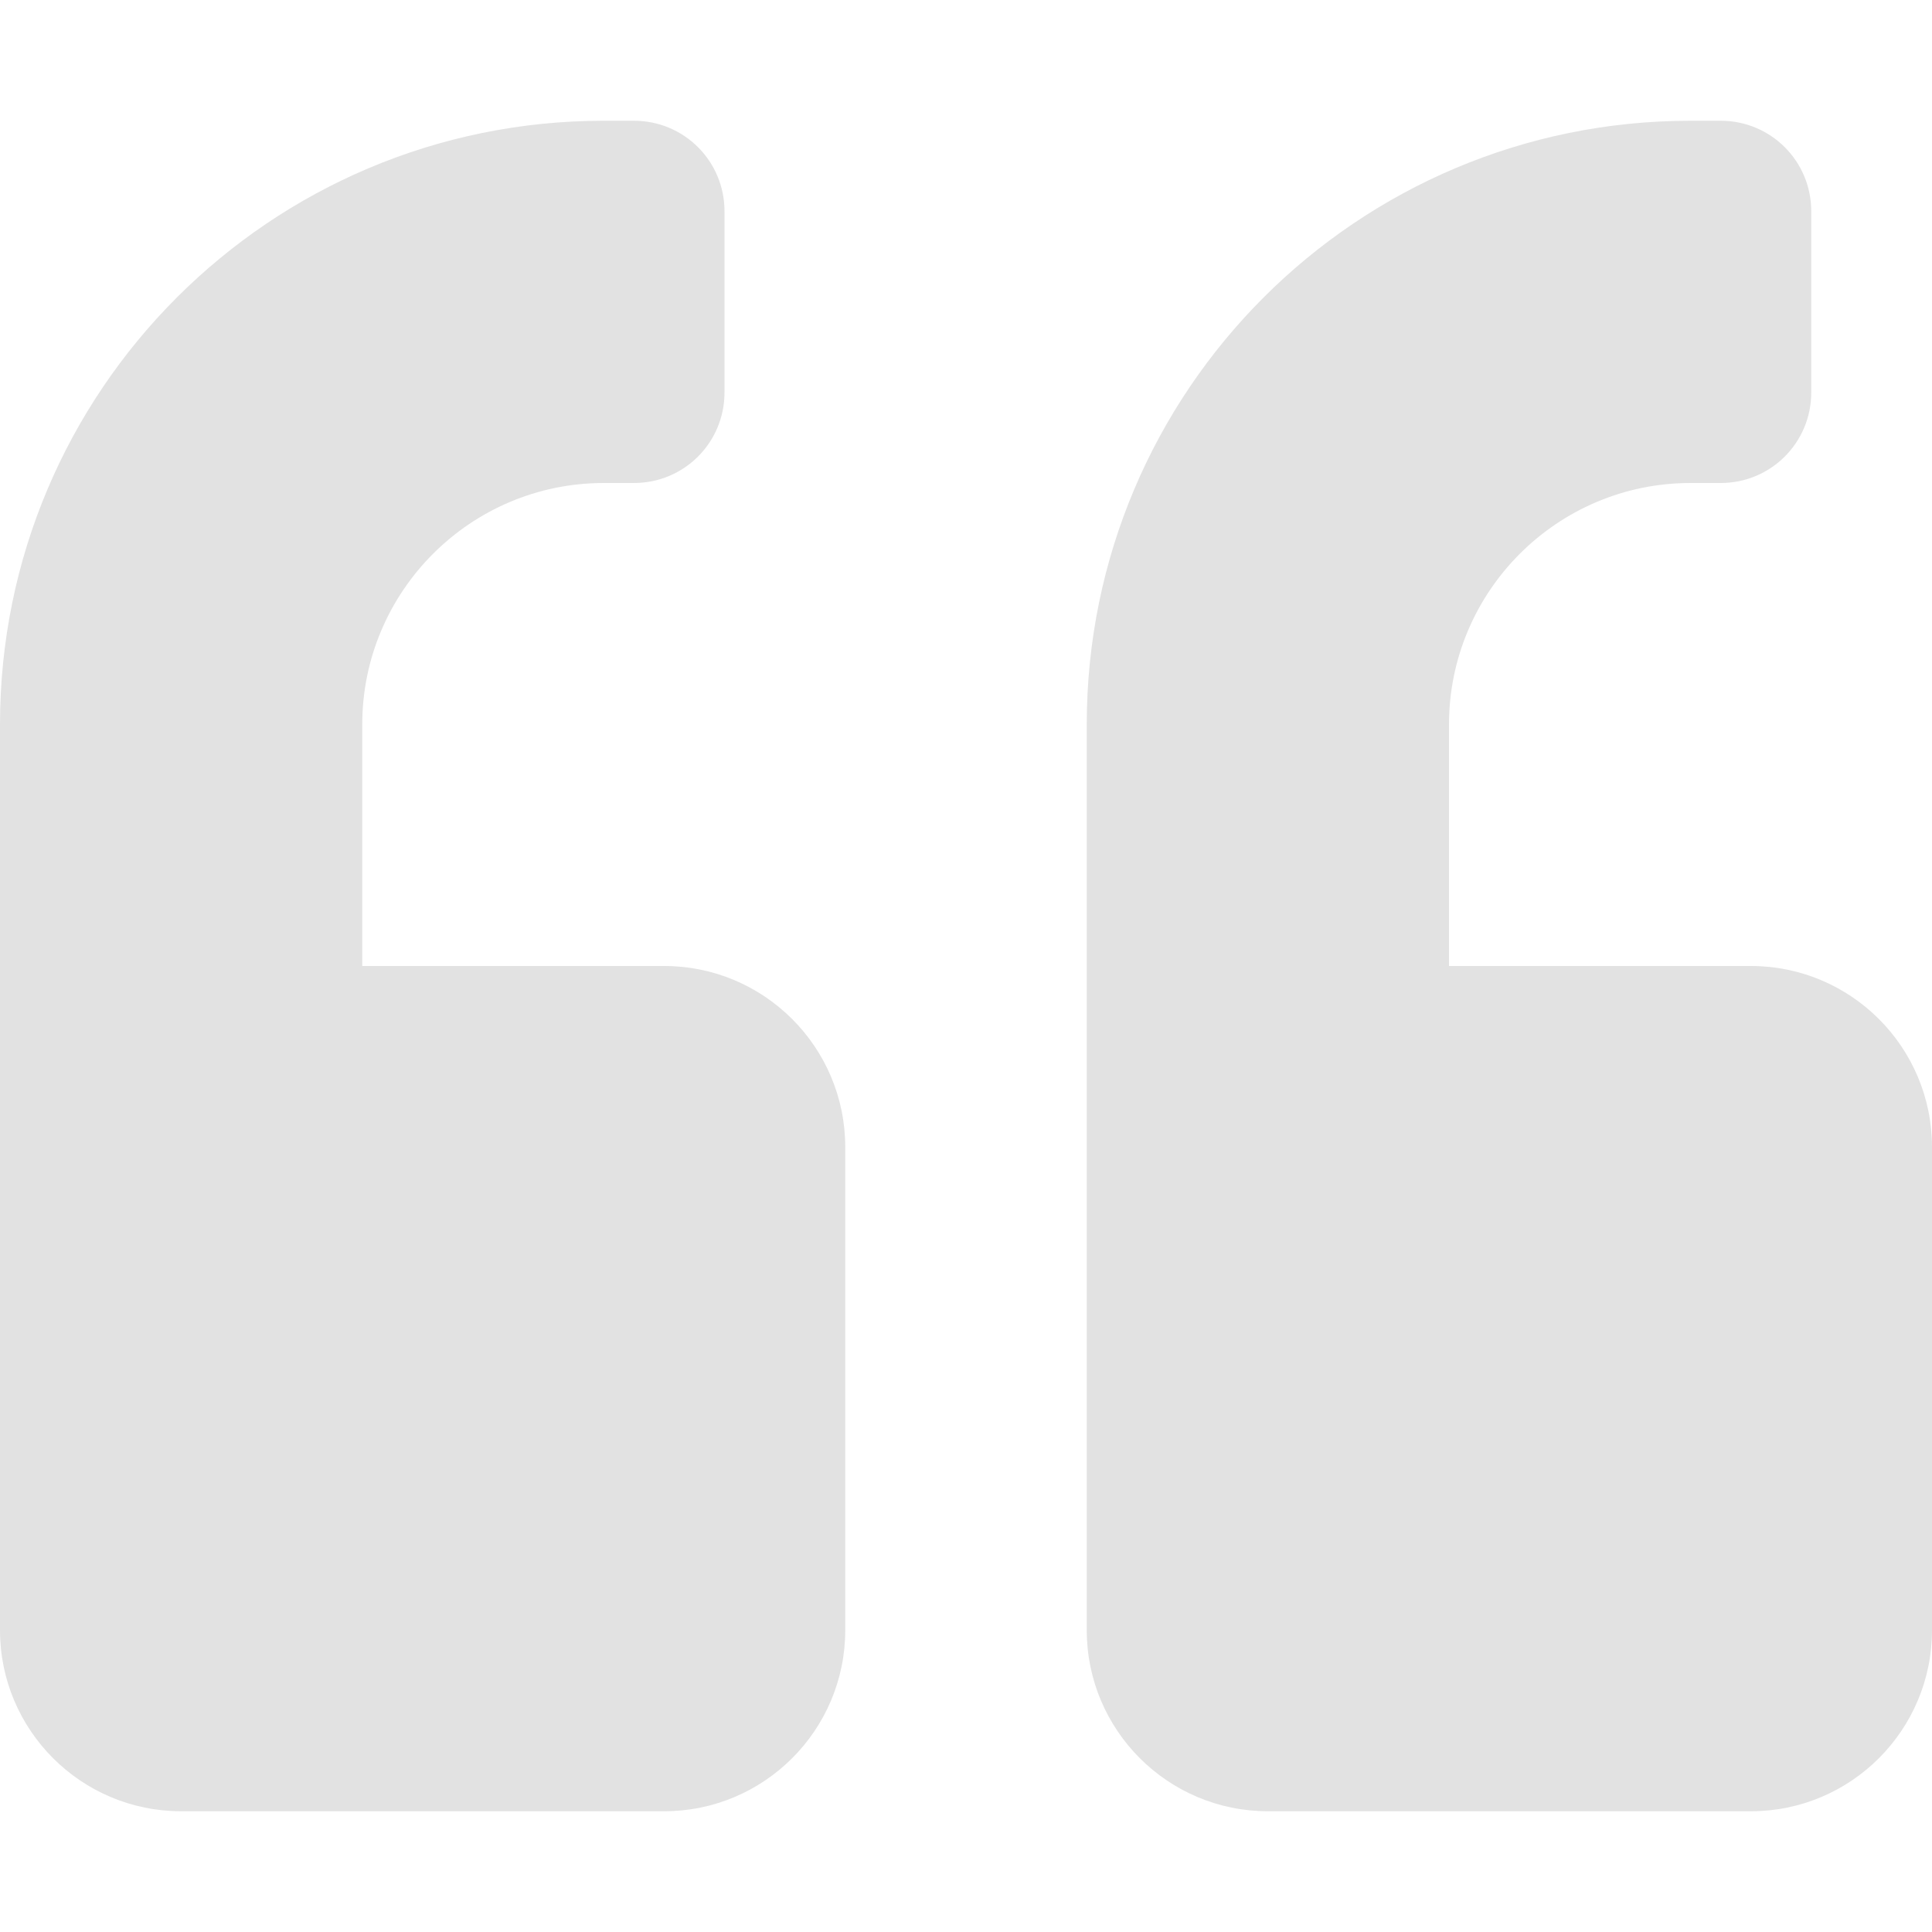
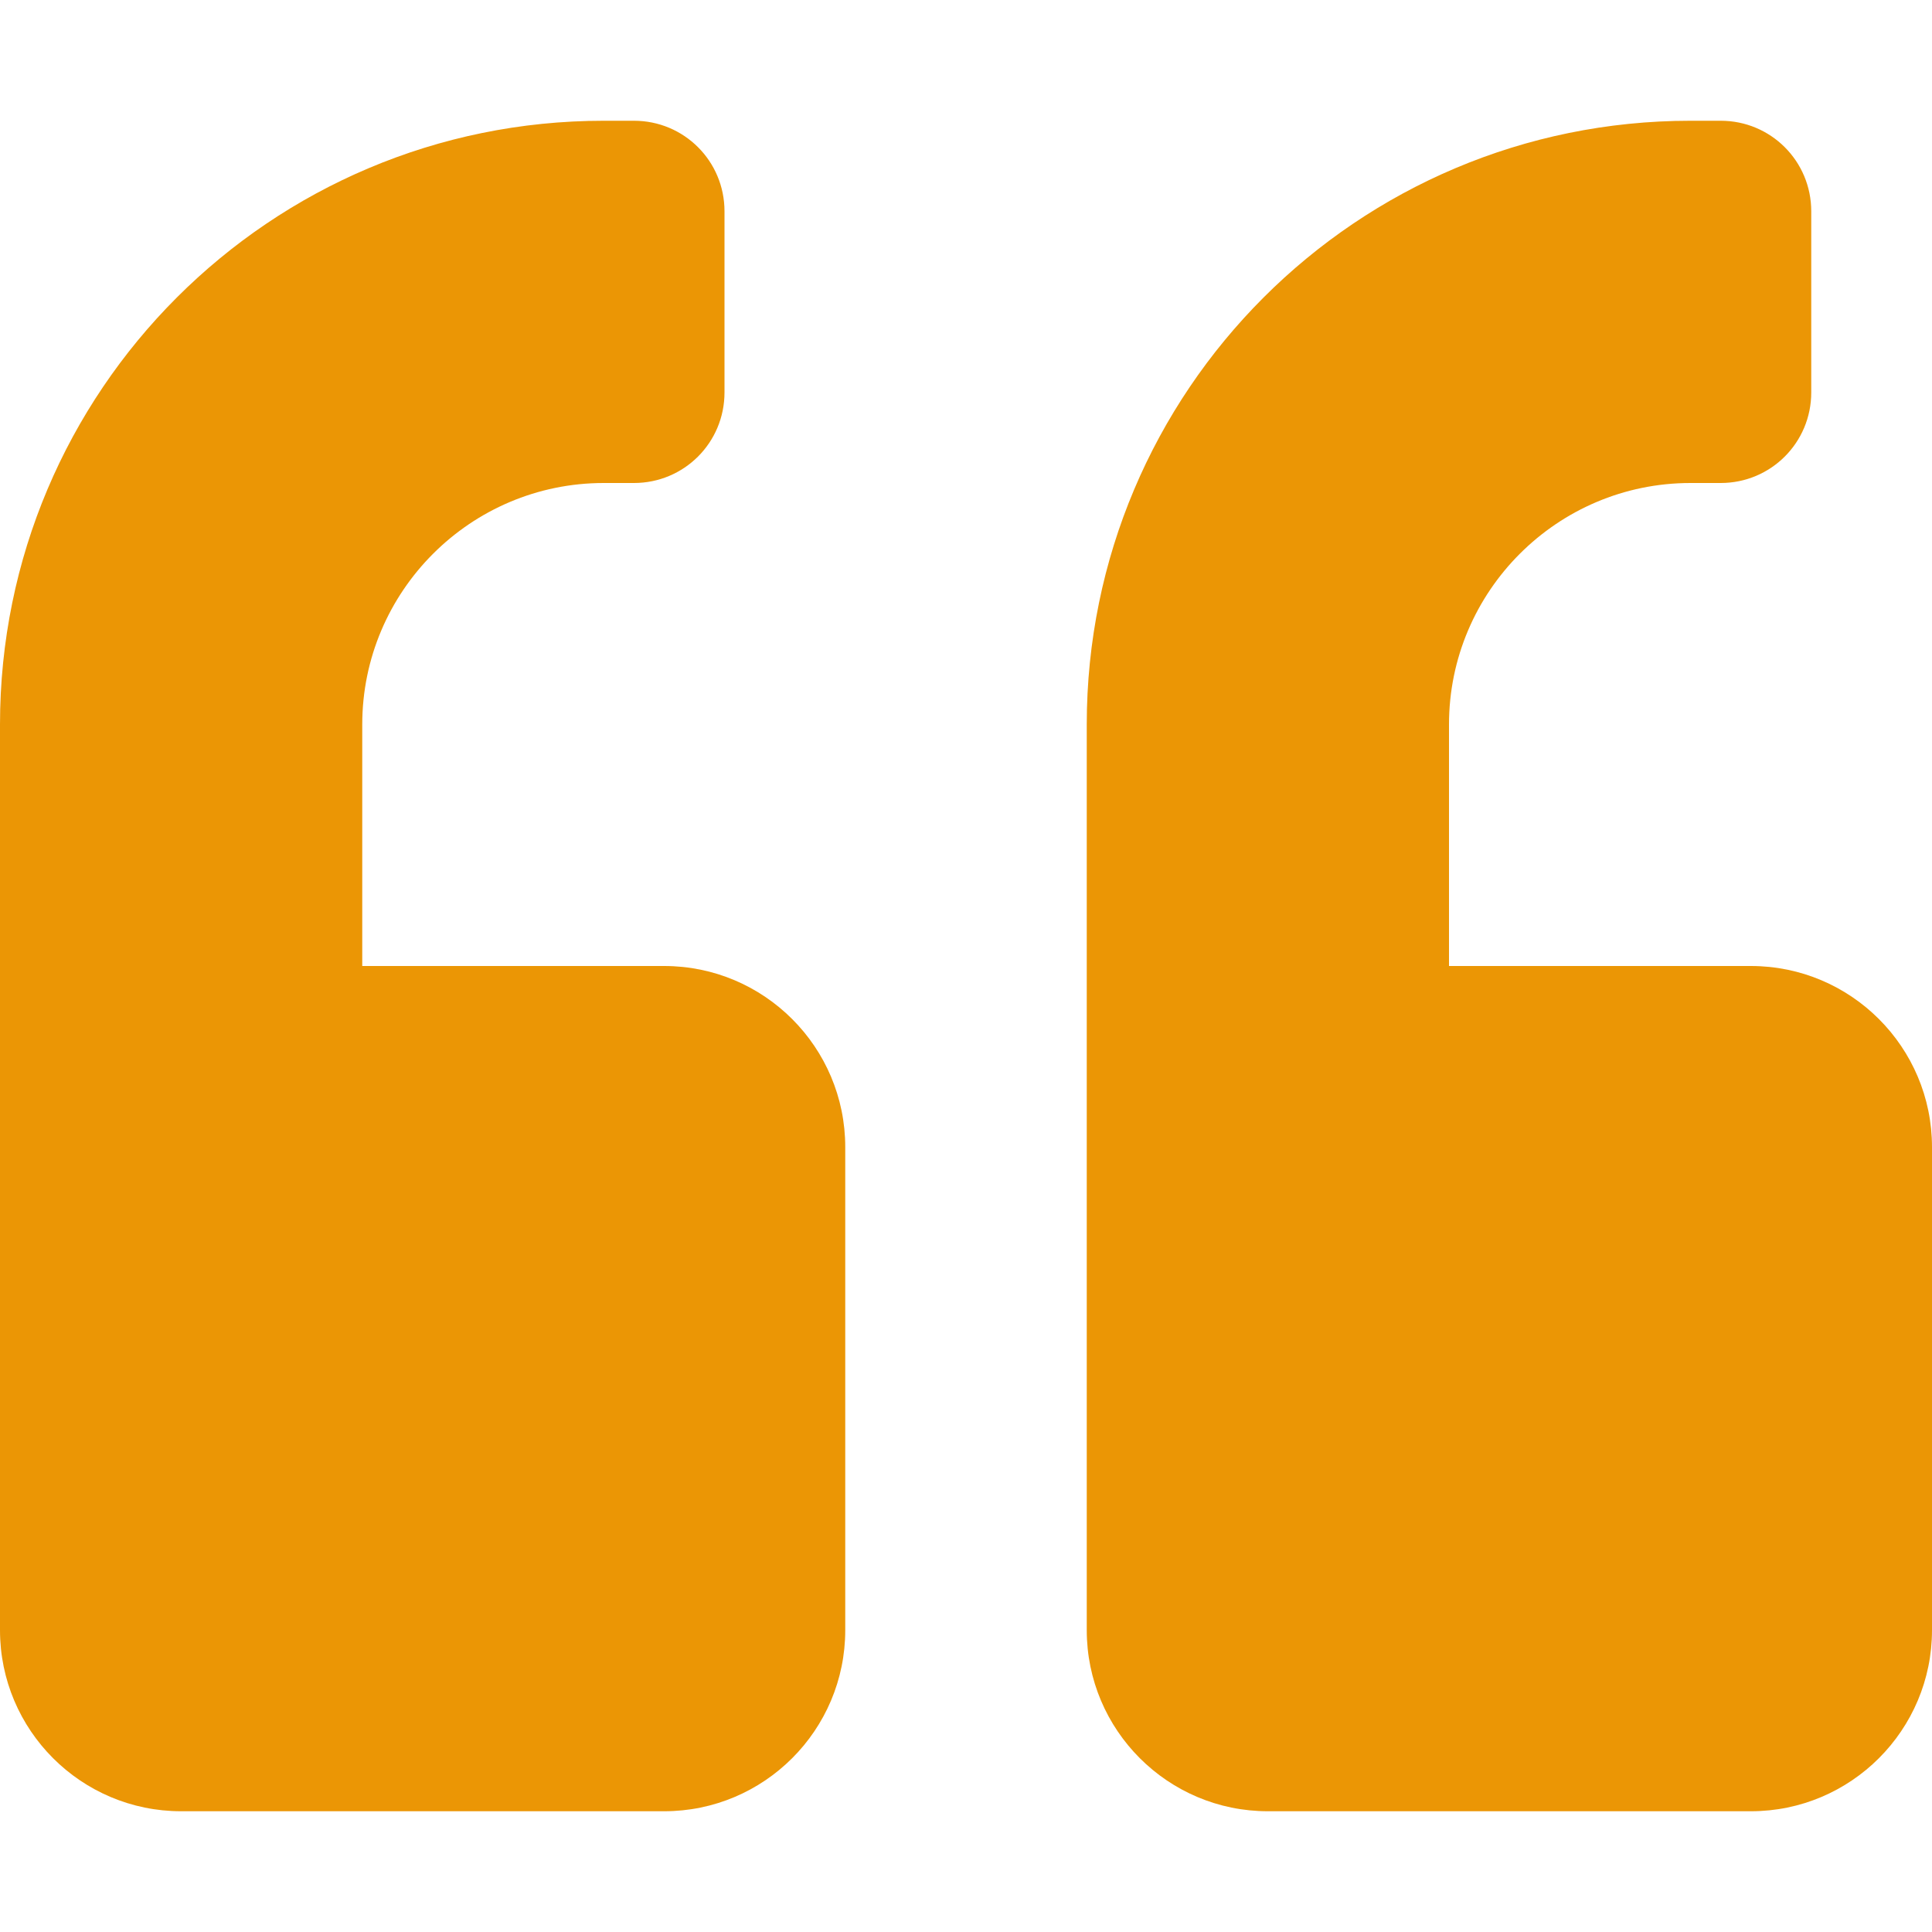
<svg xmlns="http://www.w3.org/2000/svg" aria-hidden="true" focusable="false" data-prefix="fas" data-icon="quote-left" class="svg-inline--fa fa-quote-left fa-w-16" role="img" viewBox="0 0 512 512">
-   <path fill="#e2e2e2" d="M464 256h-80v-64c0-35.3 28.7-64 64-64h8c13.3 0 24-10.7 24-24V56c0-13.3-10.7-24-24-24h-8c-88.4 0-160 71.6-160 160v240c0 26.5 21.5 48 48 48h128c26.5 0 48-21.5 48-48V304c0-26.5-21.5-48-48-48zm-288 0H96v-64c0-35.3 28.7-64 64-64h8c13.3 0 24-10.7 24-24V56c0-13.3-10.7-24-24-24h-8C71.6 32 0 103.6 0 192v240c0 26.5 21.5 48 48 48h128c26.5 0 48-21.5 48-48V304c0-26.5-21.5-48-48-48z" />
+   <path fill="#EB9605" d="M464 256h-80v-64c0-35.3 28.7-64 64-64h8c13.3 0 24-10.7 24-24V56c0-13.3-10.7-24-24-24h-8c-88.4 0-160 71.6-160 160v240c0 26.5 21.5 48 48 48h128c26.5 0 48-21.5 48-48V304c0-26.5-21.5-48-48-48zm-288 0H96v-64c0-35.3 28.7-64 64-64h8c13.3 0 24-10.7 24-24V56c0-13.3-10.7-24-24-24h-8C71.6 32 0 103.6 0 192v240c0 26.5 21.5 48 48 48h128c26.5 0 48-21.5 48-48V304c0-26.5-21.5-48-48-48z" />
</svg>
